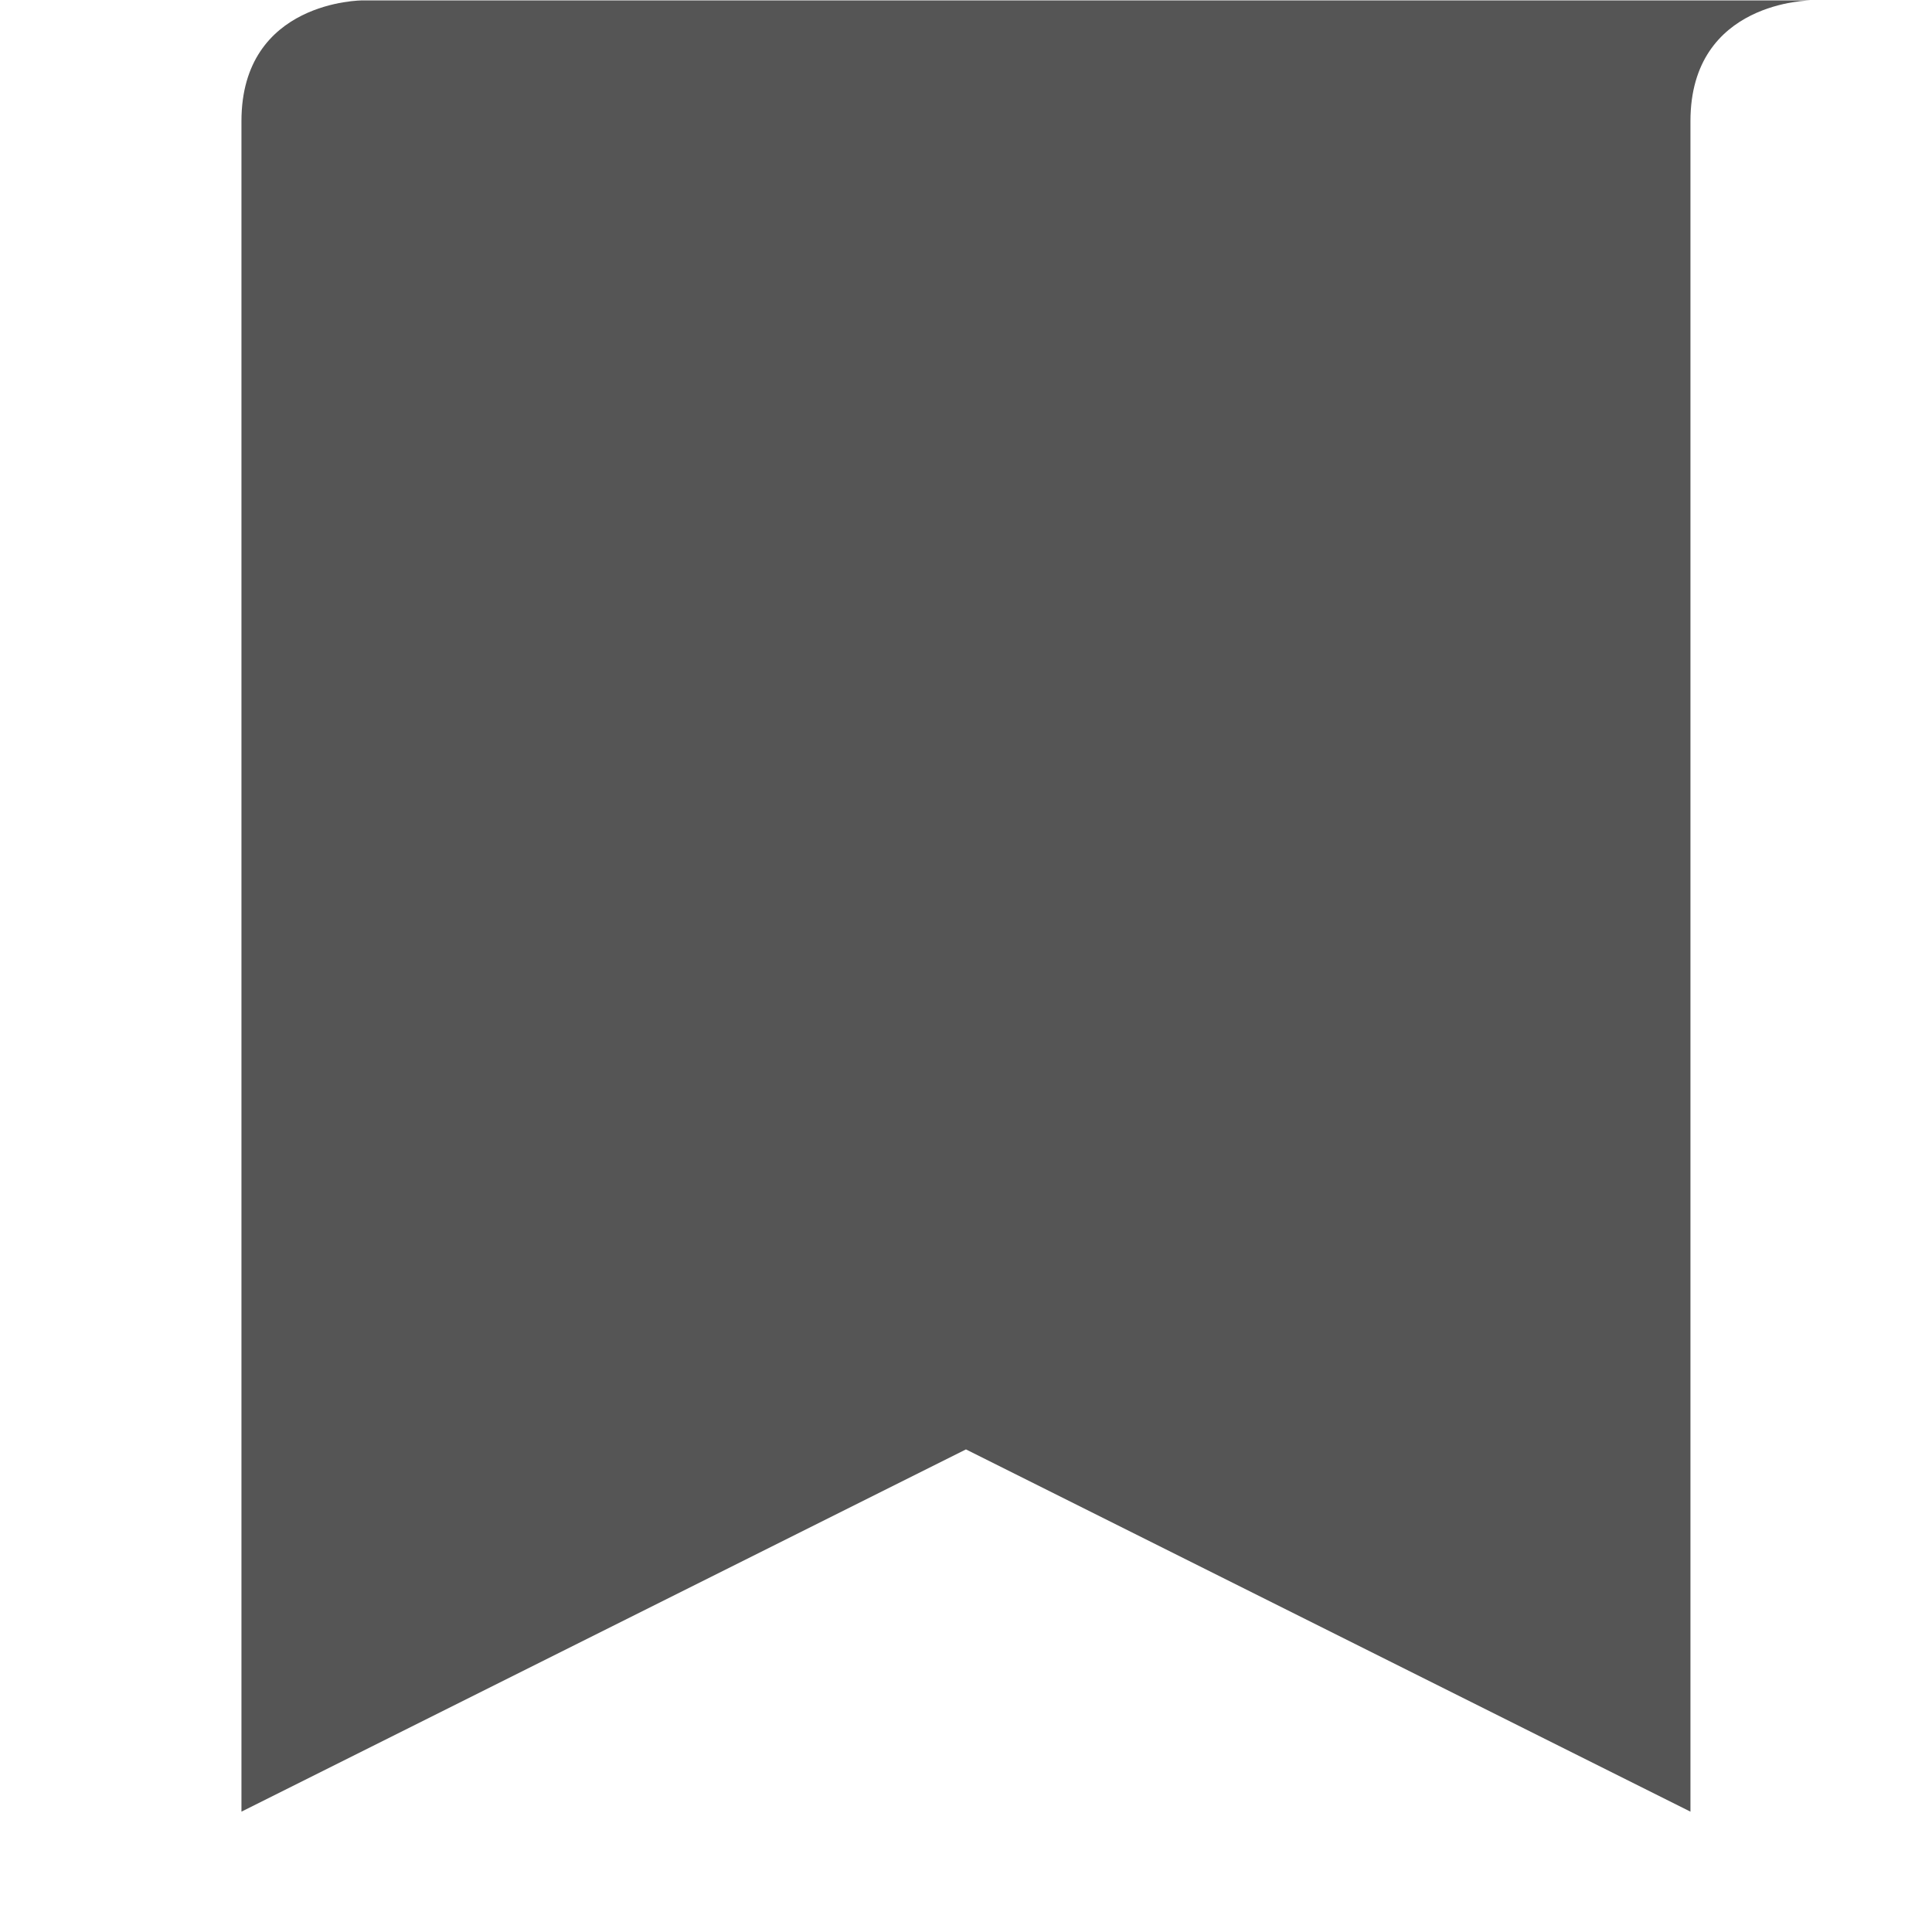
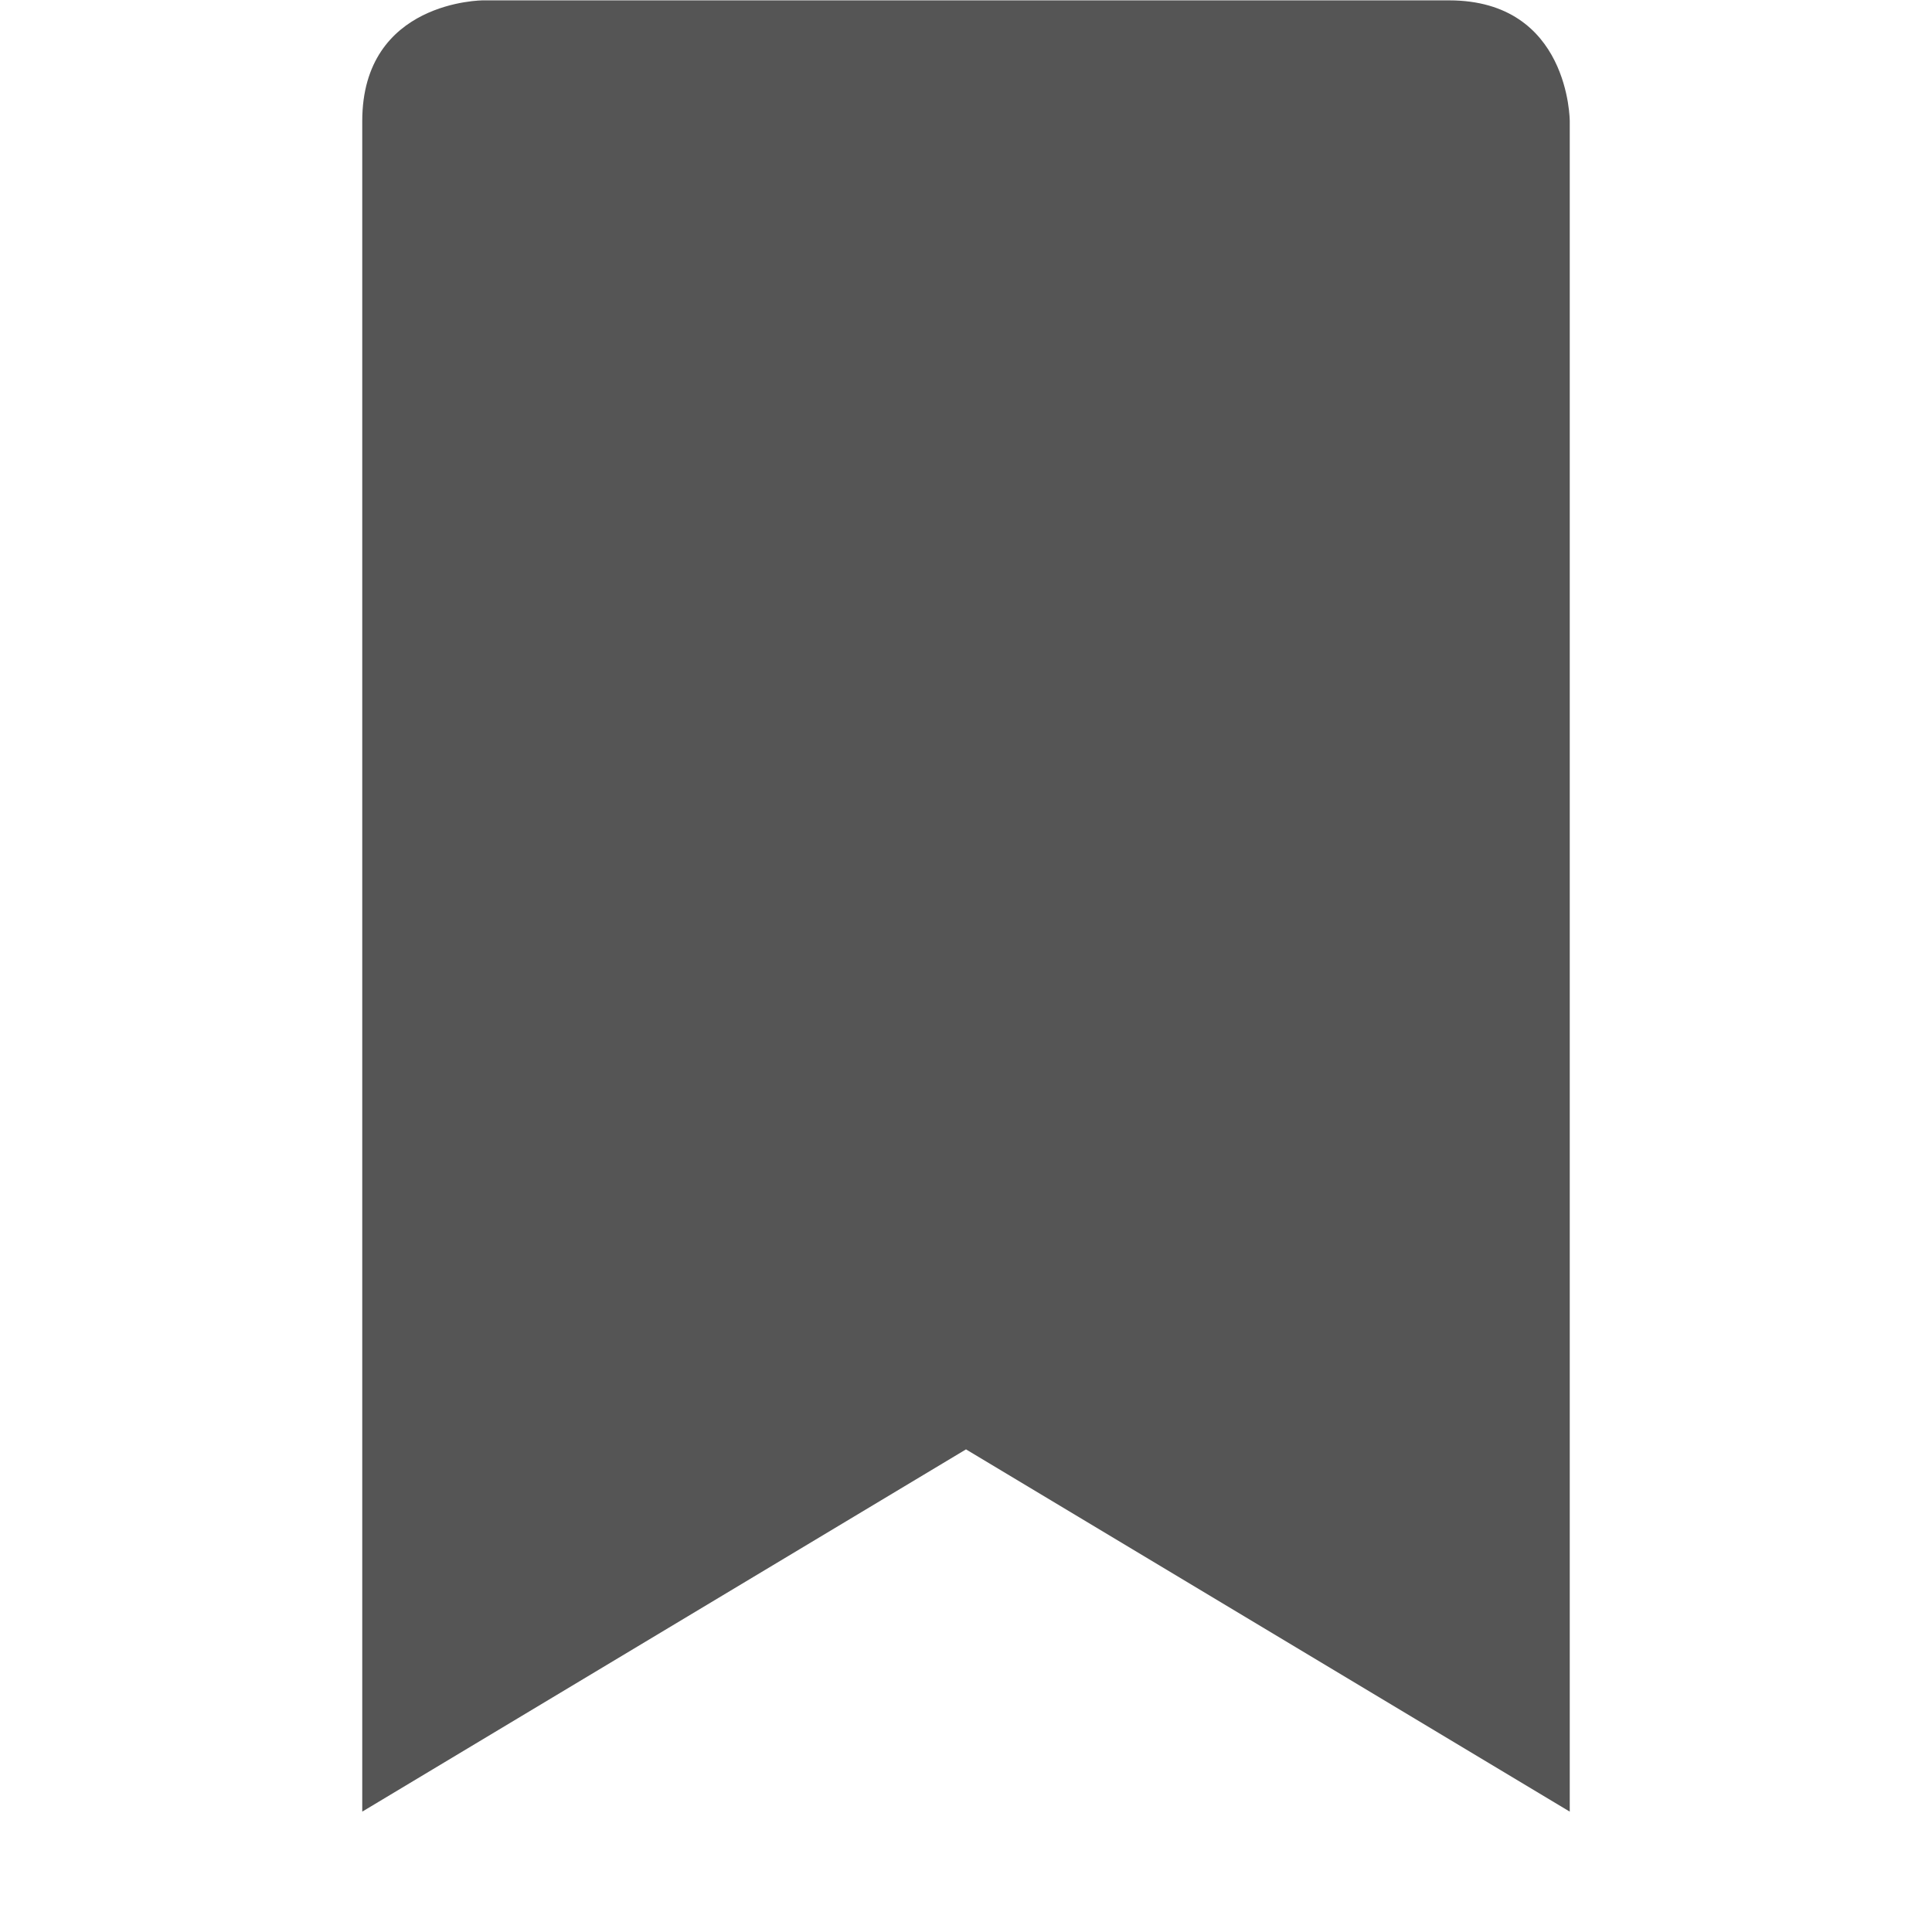
<svg xmlns="http://www.w3.org/2000/svg" xmlns:ns1="http://www.openswatchbook.org/uri/2009/osb" height="16" id="svg7384" style="enable-background:new" version="1.1" width="16">
  <defs id="defs7386">
    <linearGradient id="linearGradient5606" ns1:paint="solid">
      <stop id="stop5608" offset="0" style="stop-color:#000000;stop-opacity:1;" />
    </linearGradient>
-     <filter color-interpolation-filters="sRGB" id="filter7554">
+     <filter id="filter7554" style="color-interpolation-filters:sRGB">
      <feBlend id="feBlend7556" in2="BackgroundImage" mode="darken" />
    </filter>
  </defs>
-   <g id="layer9" style="display:inline" transform="translate(-747.0006,412.0034)" />
-   <g id="layer10" style="display:inline;filter:url(#filter7554)" transform="translate(-747.0006,412.0034)" />
-   <g id="layer1" style="display:inline" transform="translate(-506.0004,-204.9966)">
-     <path d="m 508,220 0,-14 c 0,-1 1,-1 1,-1 l 1,0 0,0 11,0 0,0 0,0 c 0,0 -1,0 -1,1 l 0,14 -6,-3 z" id="path5084" style="fill:#555555;fill-opacity:1;stroke:none" />
+   <g id="layer9" style="display:inline" transform="translate(-745.0002,435)" />
+   <g id="layer10" style="display:inline;filter:url(#filter7554)" transform="translate(-745.0002,435)" />
+   <g id="layer1" style="display:inline" transform="translate(-504,-182)">
+     <rect height="16" id="rect10893" rx="0" ry="0" style="fill:none;stroke:none" transform="scale(1,-1)" width="16" x="504" y="-198" />
+     <path d="m 507,197.003 0,-14 c 0,-1 1,-1 1,-1 l 8,0 c 1,0 1,1 1,1 l 0,14 -5,-3 z" id="path10895" style="fill:#555555;fill-opacity:1;stroke:none" />
  </g>
-   <g id="layer14" style="display:inline" transform="translate(-747.0006,412.0034)" />
-   <g id="layer15" style="display:inline" transform="translate(-747.0006,412.0034)" />
-   <g id="g71291" style="display:inline" transform="translate(-747.0006,412.0034)" />
-   <g id="layer2" style="display:inline" transform="translate(-506.0004,-54.99664)" />
-   <g id="g6058" style="display:inline" transform="translate(-506.0004,-54.99664)" />
-   <g id="layer12" style="display:inline" transform="translate(-747.0006,412.0034)" />
+   <g id="layer14" style="display:inline" transform="translate(-745.0002,435)" />
+   <g id="layer15" style="display:inline" transform="translate(-745.0002,435)" />
+   <g id="g71291" style="display:inline" transform="translate(-745.0002,435)" />
+   <g id="layer2" style="display:inline" transform="translate(-504,-32)" />
+   <g id="g6058" style="display:inline" transform="translate(-504,-32)" />
+   <g id="layer12" style="display:inline" transform="translate(-745.0002,435)" />
</svg>
